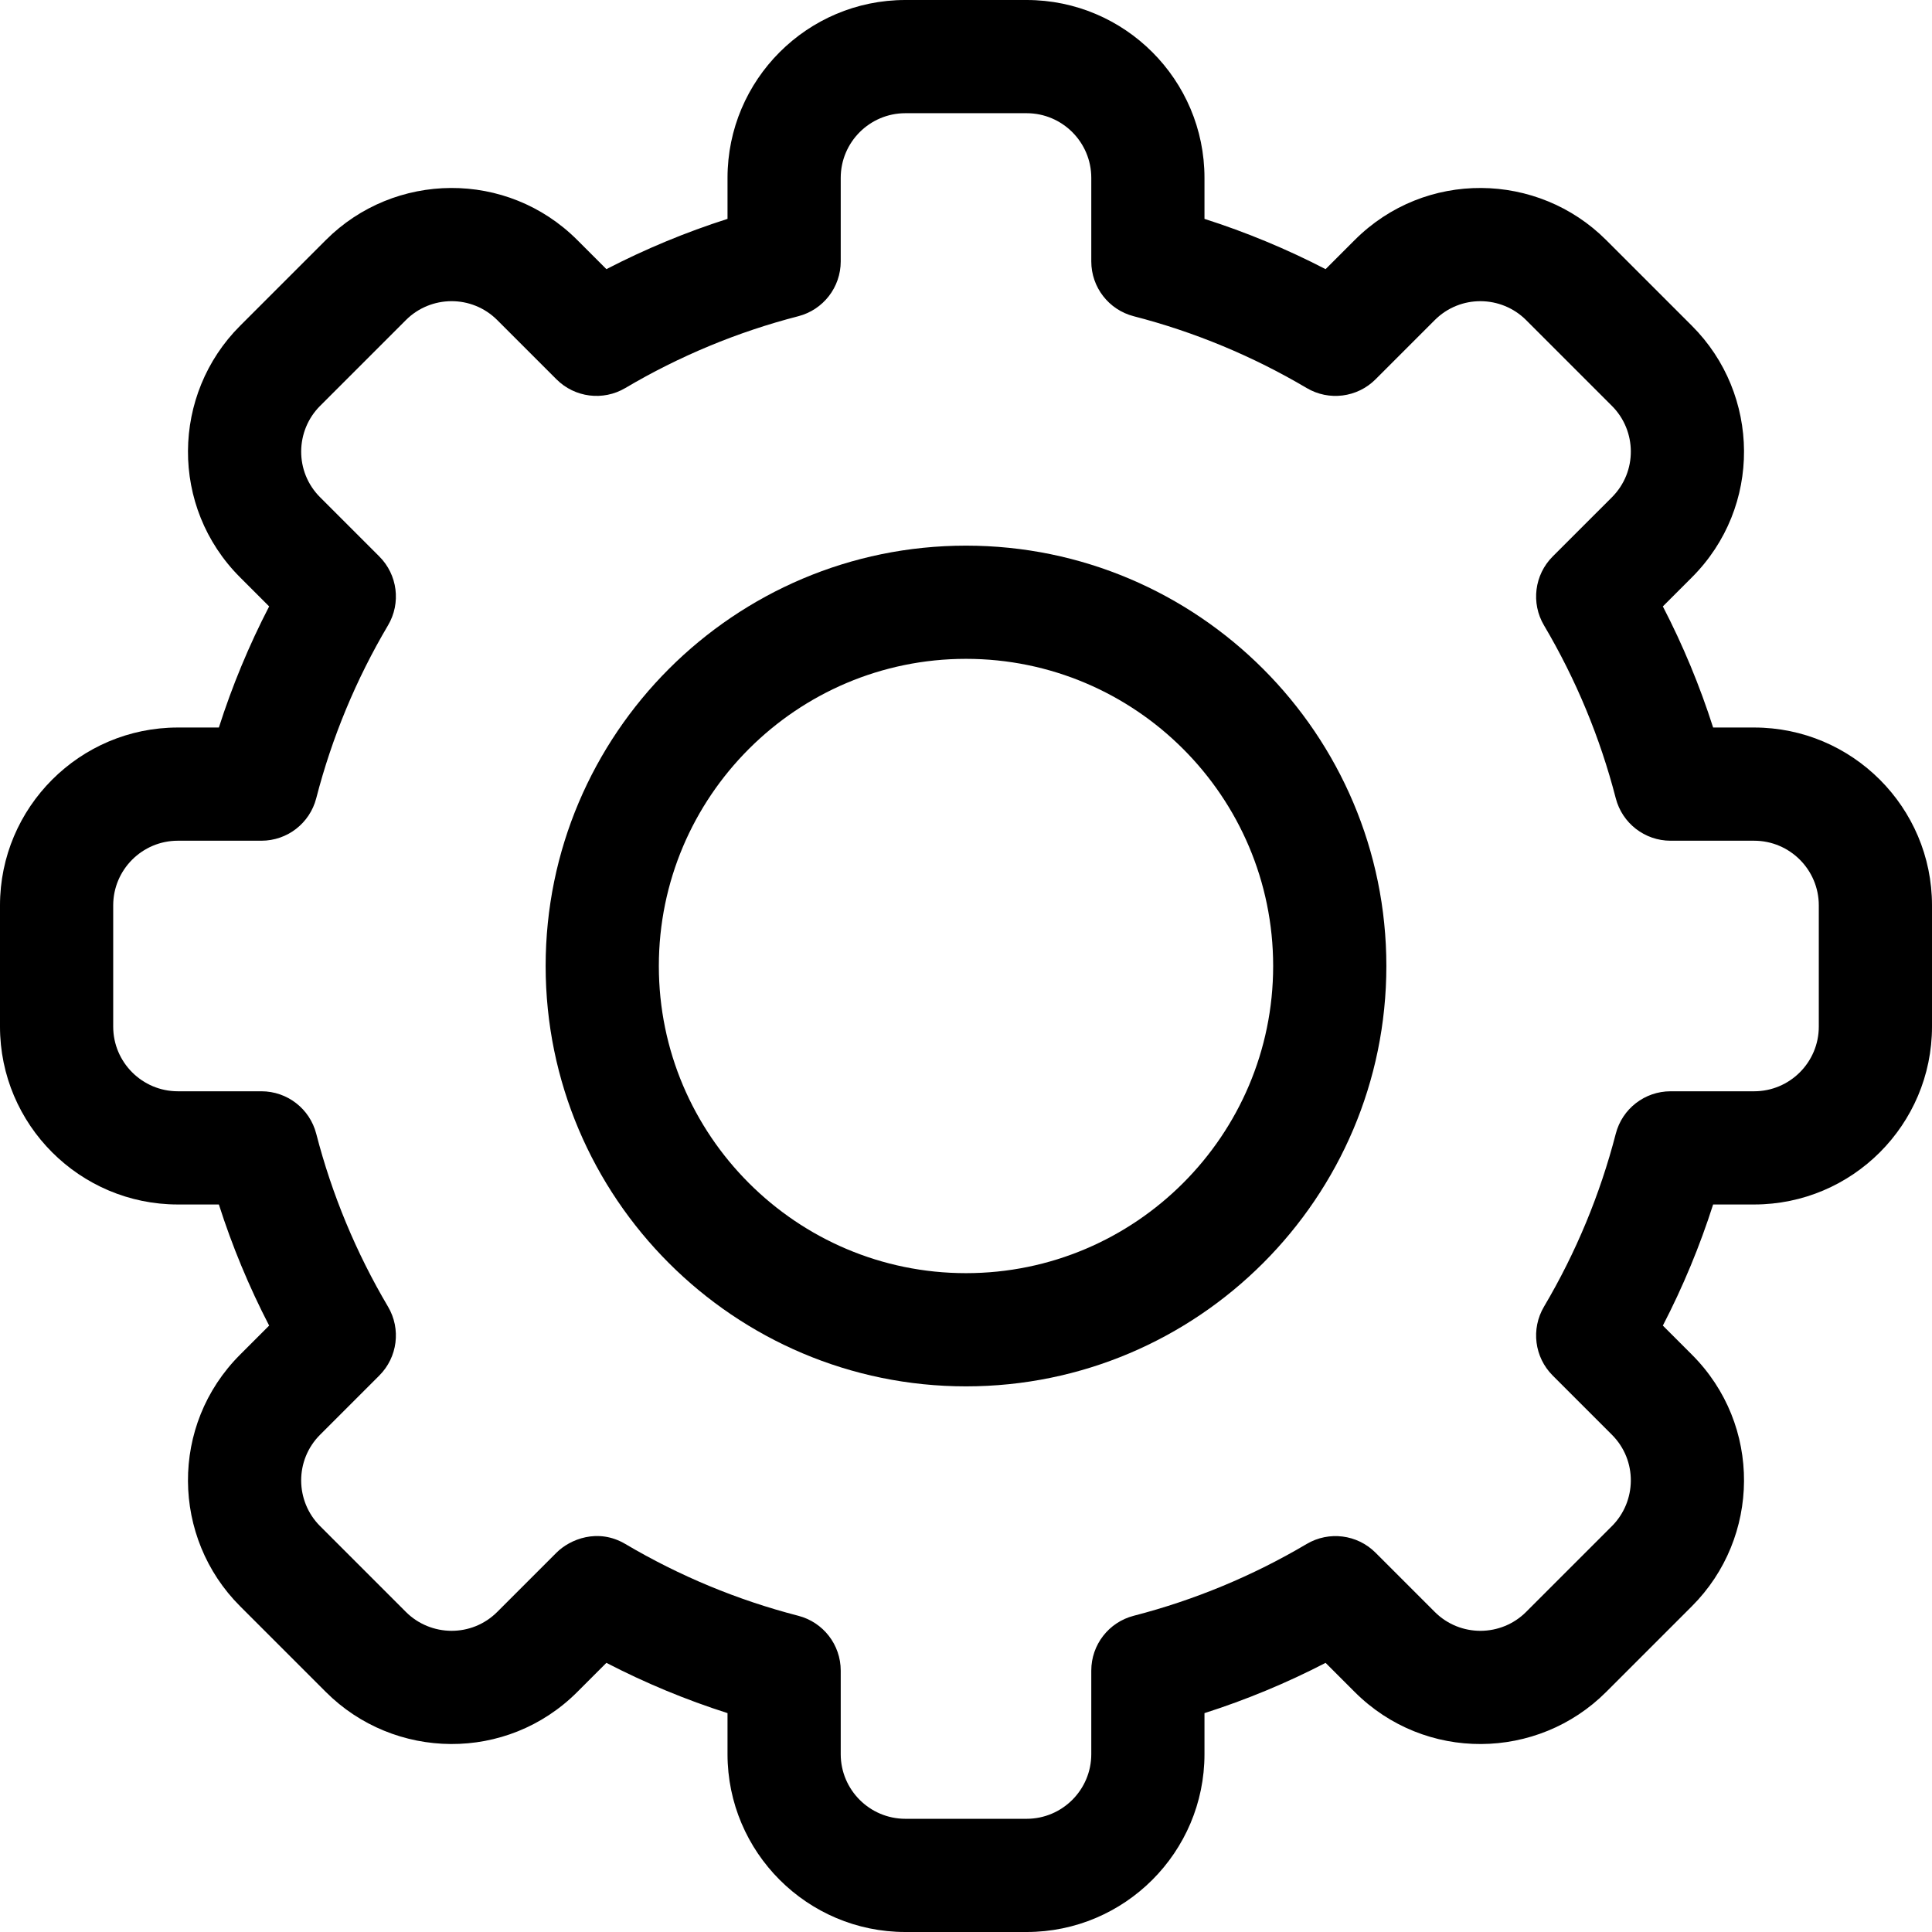
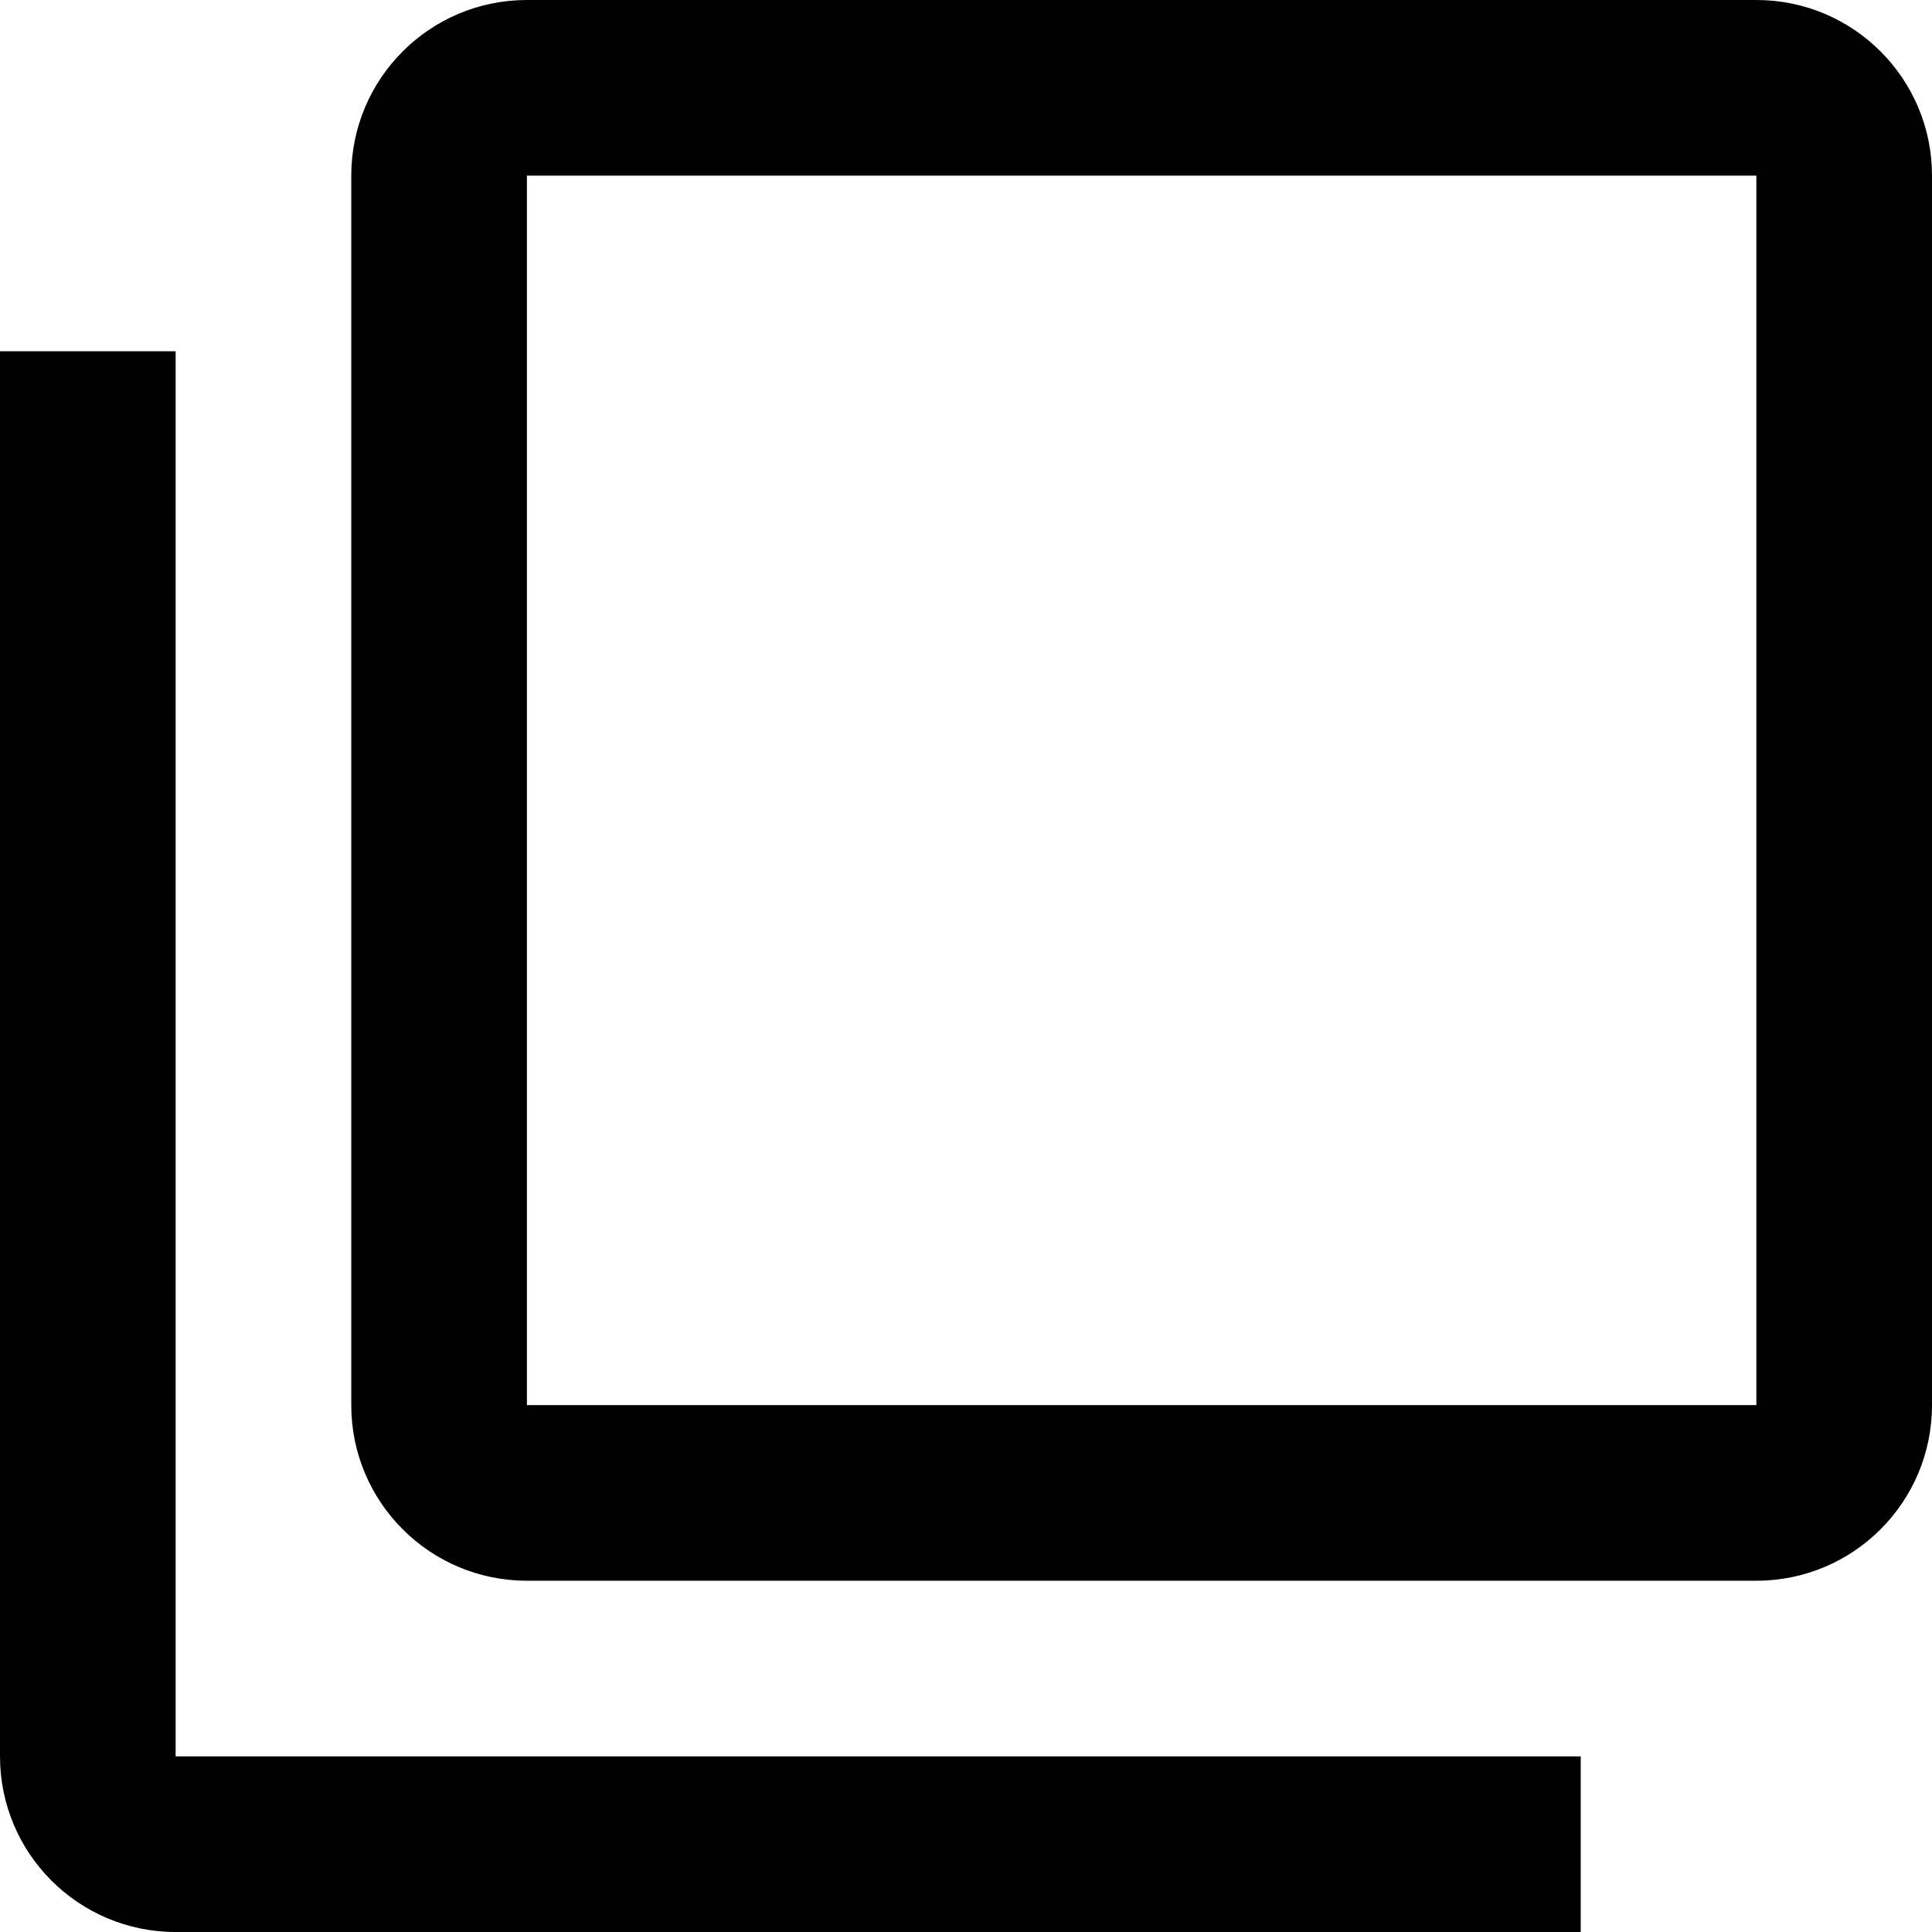
- <svg xmlns="http://www.w3.org/2000/svg" id="Layer_1" enable-background="new 0 0 512 512" height="512" viewBox="0 0 512 512" width="512">
-   <path d="m272.066 512h-32.133c-25.989 0-47.134-21.144-47.134-47.133v-10.871c-11.049-3.53-21.784-7.986-32.097-13.323l-7.704 7.704c-18.659 18.682-48.548 18.134-66.665-.007l-22.711-22.71c-18.149-18.129-18.671-48.008.006-66.665l7.698-7.698c-5.337-10.313-9.792-21.046-13.323-32.097h-10.87c-25.988 0-47.133-21.144-47.133-47.133v-32.134c0-25.989 21.145-47.133 47.134-47.133h10.87c3.531-11.05 7.986-21.784 13.323-32.097l-7.704-7.703c-18.666-18.646-18.151-48.528.006-66.665l22.713-22.712c18.159-18.184 48.041-18.638 66.664.006l7.697 7.697c10.313-5.336 21.048-9.792 32.097-13.323v-10.87c0-25.989 21.144-47.133 47.134-47.133h32.133c25.989 0 47.133 21.144 47.133 47.133v10.871c11.049 3.53 21.784 7.986 32.097 13.323l7.704-7.704c18.659-18.682 48.548-18.134 66.665.007l22.711 22.71c18.149 18.129 18.671 48.008-.006 66.665l-7.698 7.698c5.337 10.313 9.792 21.046 13.323 32.097h10.87c25.989 0 47.134 21.144 47.134 47.133v32.134c0 25.989-21.145 47.133-47.134 47.133h-10.87c-3.531 11.05-7.986 21.784-13.323 32.097l7.704 7.704c18.666 18.646 18.151 48.528-.006 66.665l-22.713 22.712c-18.159 18.184-48.041 18.638-66.664-.006l-7.697-7.697c-10.313 5.336-21.048 9.792-32.097 13.323v10.871c0 25.987-21.144 47.131-47.134 47.131zm-106.349-102.83c14.327 8.473 29.747 14.874 45.831 19.025 6.624 1.709 11.252 7.683 11.252 14.524v22.148c0 9.447 7.687 17.133 17.134 17.133h32.133c9.447 0 17.134-7.686 17.134-17.133v-22.148c0-6.841 4.628-12.815 11.252-14.524 16.084-4.151 31.504-10.552 45.831-19.025 5.895-3.486 13.4-2.538 18.243 2.305l15.688 15.689c6.764 6.772 17.626 6.615 24.224.007l22.727-22.726c6.582-6.574 6.802-17.438.006-24.225l-15.695-15.695c-4.842-4.842-5.79-12.348-2.305-18.242 8.473-14.326 14.873-29.746 19.024-45.831 1.71-6.624 7.684-11.251 14.524-11.251h22.147c9.447 0 17.134-7.686 17.134-17.133v-32.134c0-9.447-7.687-17.133-17.134-17.133h-22.147c-6.841 0-12.814-4.628-14.524-11.251-4.151-16.085-10.552-31.505-19.024-45.831-3.485-5.894-2.537-13.4 2.305-18.242l15.689-15.689c6.782-6.774 6.605-17.634.006-24.225l-22.725-22.725c-6.587-6.596-17.451-6.789-24.225-.006l-15.694 15.695c-4.842 4.843-12.35 5.791-18.243 2.305-14.327-8.473-29.747-14.874-45.831-19.025-6.624-1.709-11.252-7.683-11.252-14.524v-22.15c0-9.447-7.687-17.133-17.134-17.133h-32.133c-9.447 0-17.134 7.686-17.134 17.133v22.148c0 6.841-4.628 12.815-11.252 14.524-16.084 4.151-31.504 10.552-45.831 19.025-5.896 3.485-13.401 2.537-18.243-2.305l-15.688-15.689c-6.764-6.772-17.627-6.615-24.224-.007l-22.727 22.726c-6.582 6.574-6.802 17.437-.006 24.225l15.695 15.695c4.842 4.842 5.79 12.348 2.305 18.242-8.473 14.326-14.873 29.746-19.024 45.831-1.71 6.624-7.684 11.251-14.524 11.251h-22.148c-9.447.001-17.134 7.687-17.134 17.134v32.134c0 9.447 7.687 17.133 17.134 17.133h22.147c6.841 0 12.814 4.628 14.524 11.251 4.151 16.085 10.552 31.505 19.024 45.831 3.485 5.894 2.537 13.4-2.305 18.242l-15.689 15.689c-6.782 6.774-6.605 17.634-.006 24.225l22.725 22.725c6.587 6.596 17.451 6.789 24.225.006l15.694-15.695c3.568-3.567 10.991-6.594 18.244-2.304z" />
-   <path d="m256 367.4c-61.427 0-111.4-49.974-111.4-111.4s49.973-111.4 111.4-111.4 111.4 49.974 111.4 111.4-49.973 111.4-111.4 111.4zm0-192.8c-44.885 0-81.4 36.516-81.4 81.4s36.516 81.4 81.4 81.4 81.4-36.516 81.4-81.4-36.515-81.4-81.4-81.4z" />
+ <svg xmlns="http://www.w3.org/2000/svg" version="1.1" id="Capa_1" x="0px" y="0px" viewBox="0 0 469.333 469.333" style="enable-background:new 0 0 469.333 469.333;" xml:space="preserve">
+   <g>
+     <g>
+       <g>
+         <path d="M42.667,85.333H0v341.333c0,23.573,19.093,42.667,42.667,42.667H384v-42.667H42.667V85.333z" />
+         <path d="M426.667,0H128c-23.573,0-42.667,19.093-42.667,42.667v298.667C85.333,364.907,104.427,384,128,384h298.667     c23.573,0,42.667-19.093,42.667-42.667V42.667C469.333,19.093,450.24,0,426.667,0z M426.667,341.333H128V42.667h298.667V341.333z     " />
+       </g>
+     </g>
+   </g>
+   <g>
+ </g>
+   <g>
+ </g>
+   <g>
+ </g>
+   <g>
+ </g>
+   <g>
+ </g>
+   <g>
+ </g>
+   <g>
+ </g>
+   <g>
+ </g>
+   <g>
+ </g>
+   <g>
+ </g>
+   <g>
+ </g>
+   <g>
+ </g>
+   <g>
+ </g>
+   <g>
+ </g>
+   <g>
+ </g>
</svg>
